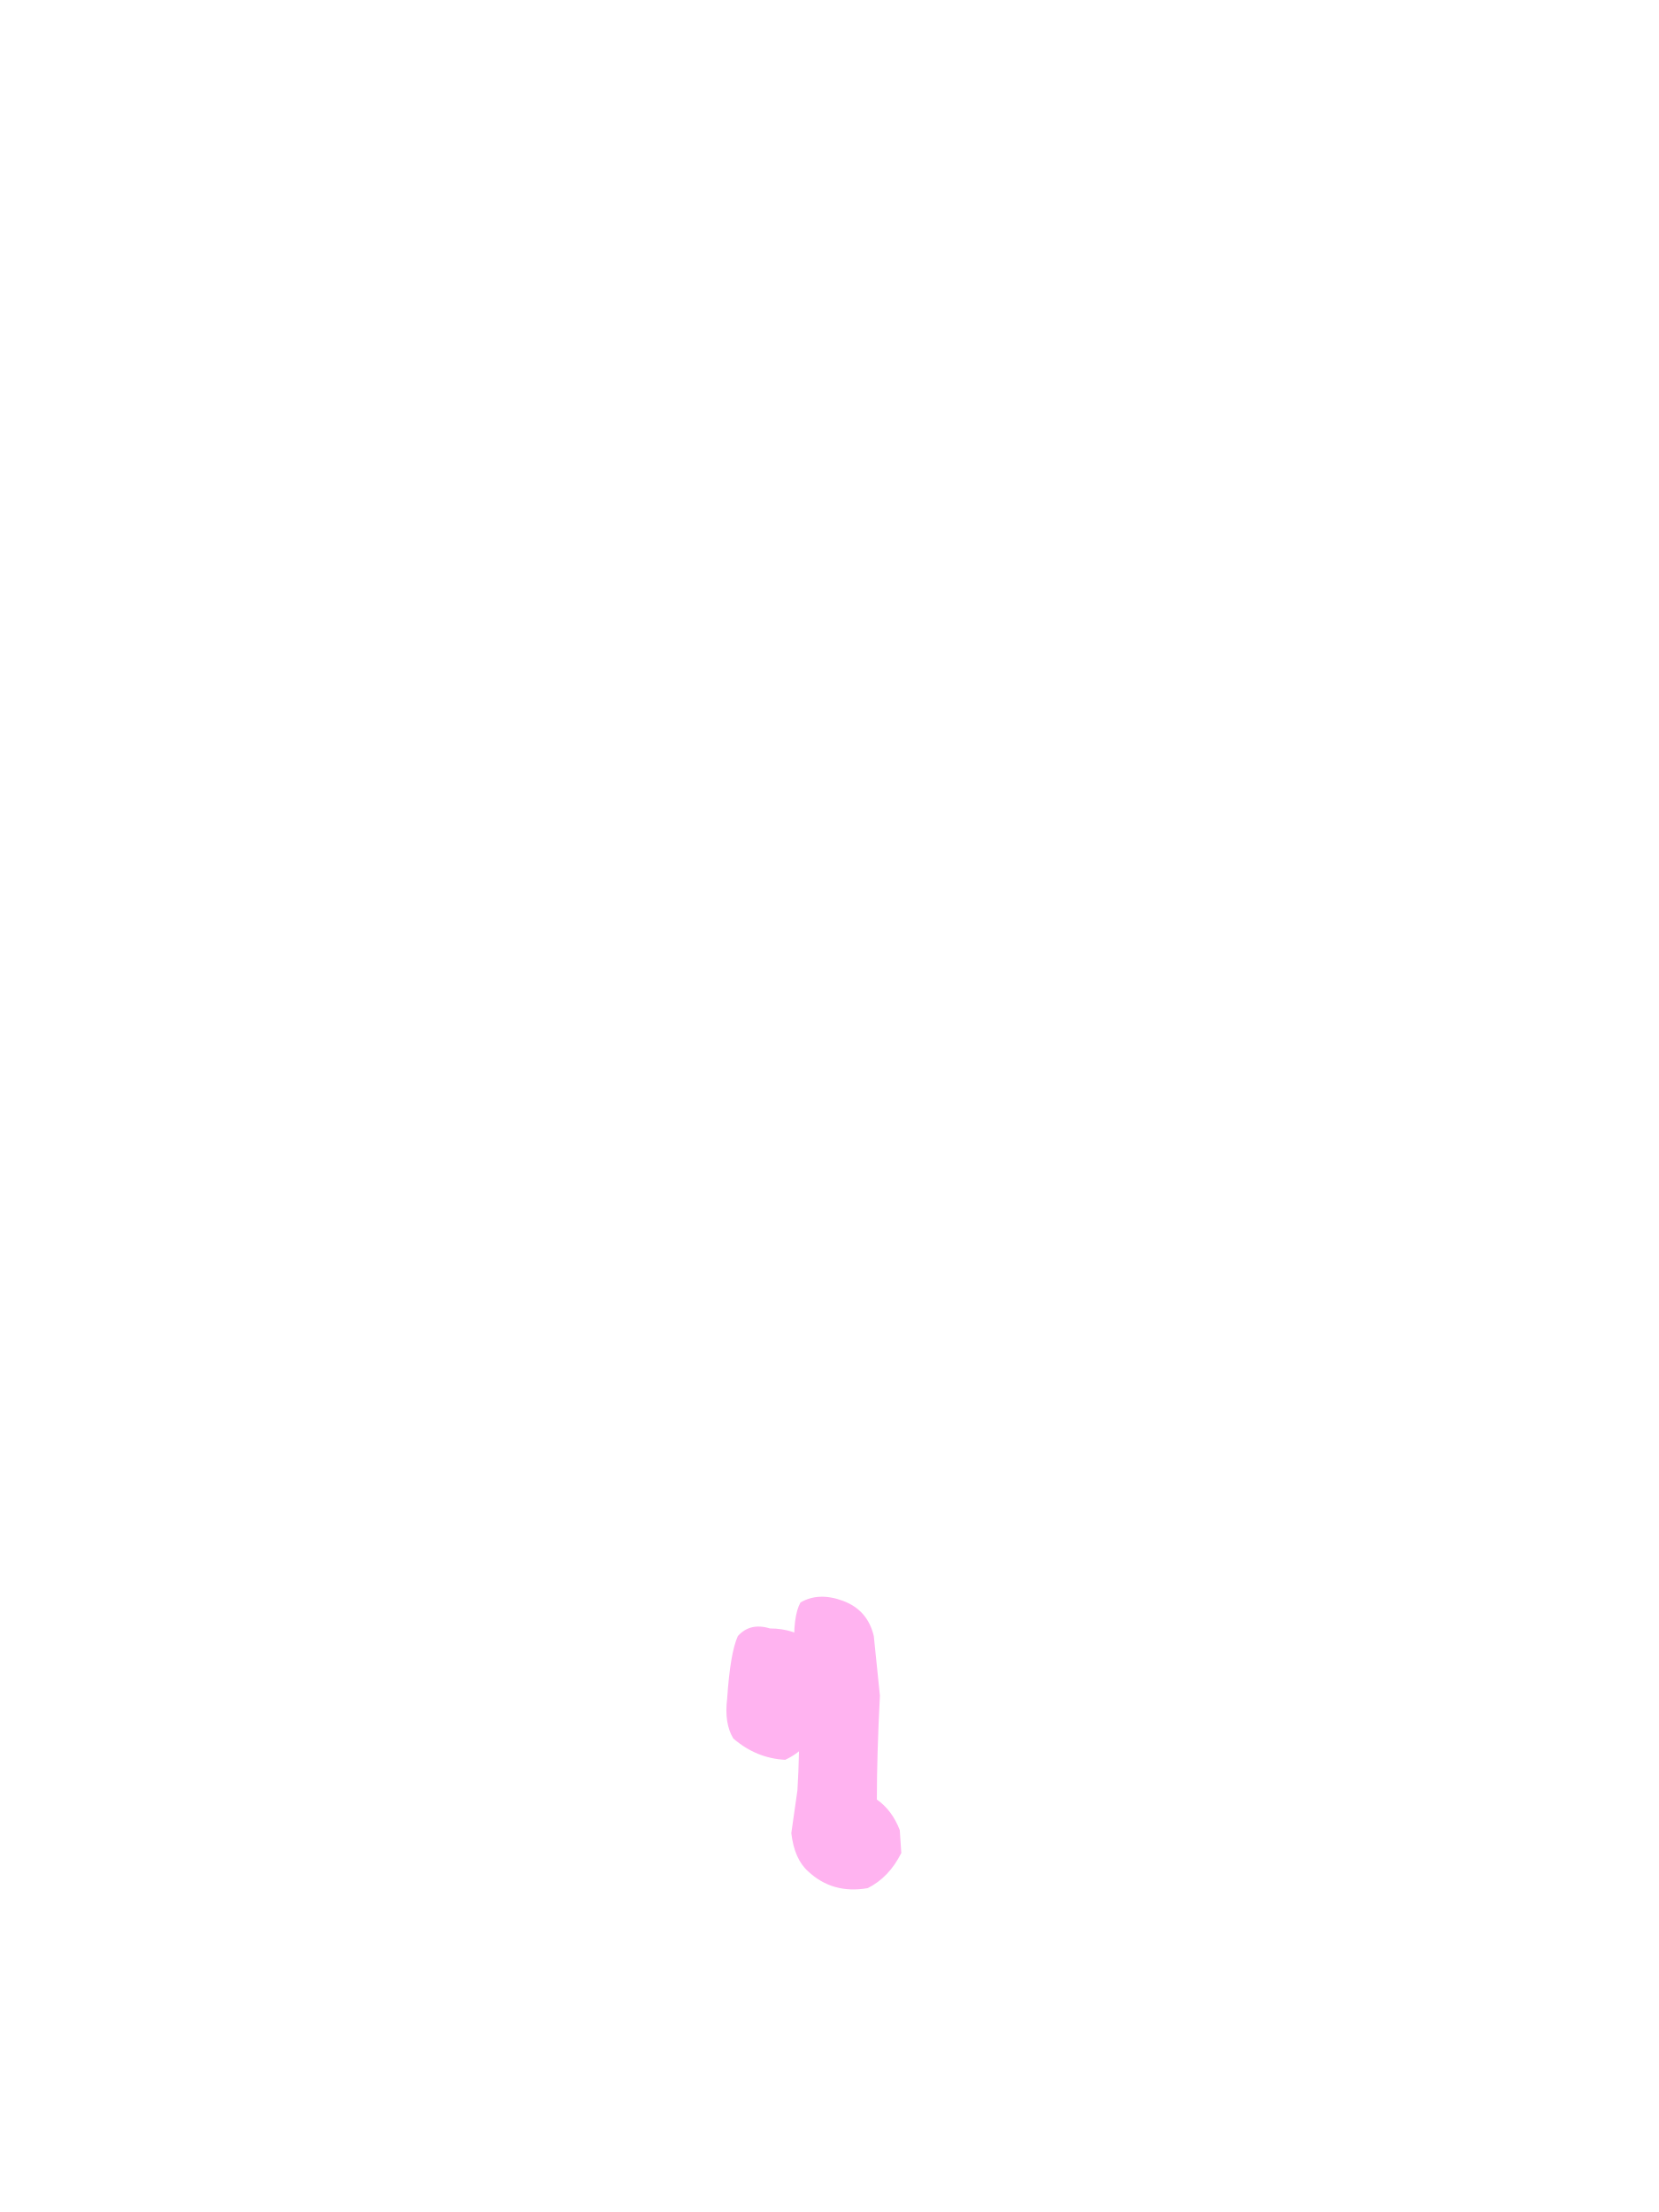
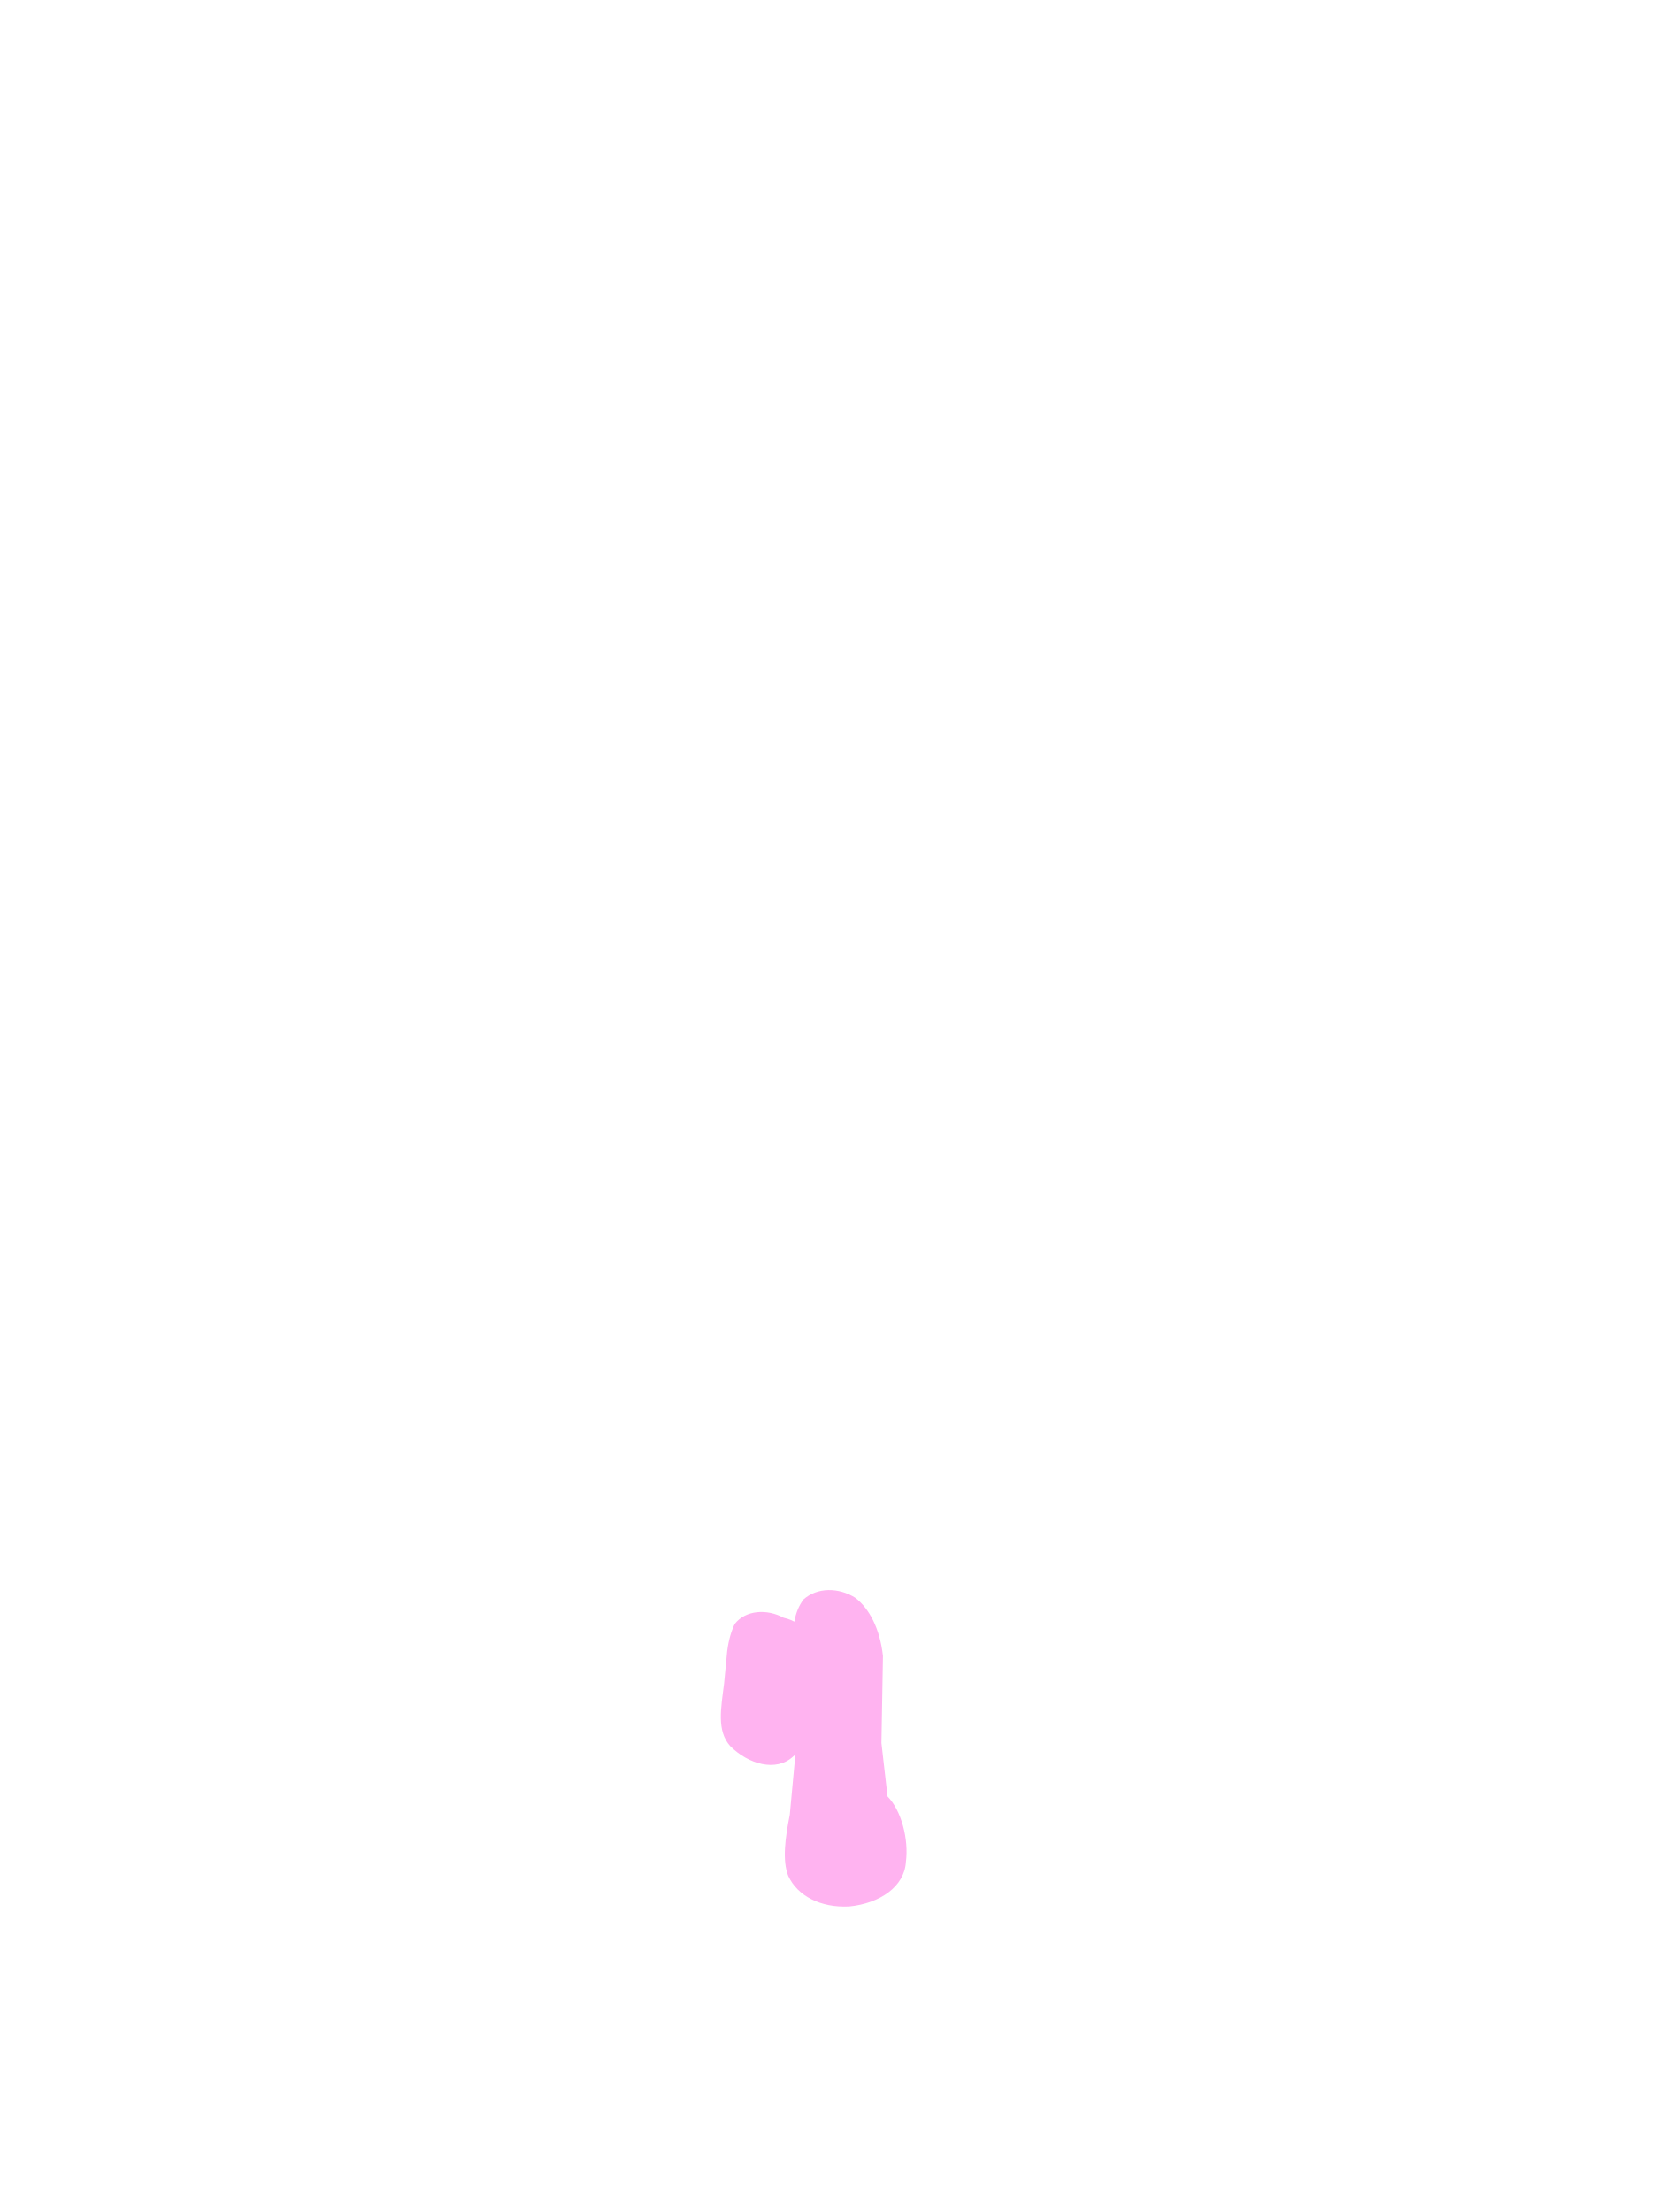
<svg xmlns="http://www.w3.org/2000/svg" width="1086" height="1448" viewBox="0 0 1086 1448">
-   <path d="M524 1049 Q536 1042 552 1048 Q568 1054 572 1071 L576 1110 Q574 1149 574 1178 Q584 1185 589 1198 L590 1213 Q582 1229 568 1236 Q545 1240 529 1225 Q520 1217 518 1200 L522 1172 Q525 1123 520 1080 Q519 1058 524 1049 Z" fill="#ffb3f0" />
-   <path d="M483 1071 Q491 1062 504 1066 Q520 1066 531 1075 Q541 1089 540 1107 L535 1130 Q529 1145 514 1152 Q495 1151 480 1138 Q474 1128 476 1112 Q478 1082 483 1071 Z" fill="#ffb3f0" />
+   <path d="M481 1063 C488 1054 502 1053 513 1059 C527 1062 535 1075 536 1088 L538 1110 C539 1126 531 1140 519 1150 C508 1160 490 1155 478 1143 C469 1133 472 1118 474 1102 L476 1081 C477 1073 479 1067 481 1063 Z" fill="#ffb3f0" />
+   <path d="M526 1047 C535 1039 549 1039 560 1046 C569 1053 576 1066 578 1084 L577 1141 L581 1176 C590 1185 595 1204 593 1219 C592 1235 576 1246 556 1248 C537 1249 522 1241 516 1228 C512 1218 514 1203 517 1188 L521 1145 L520 1082 C518 1066 520 1055 526 1047 Z" fill="#ffb3f0" />
</svg>
